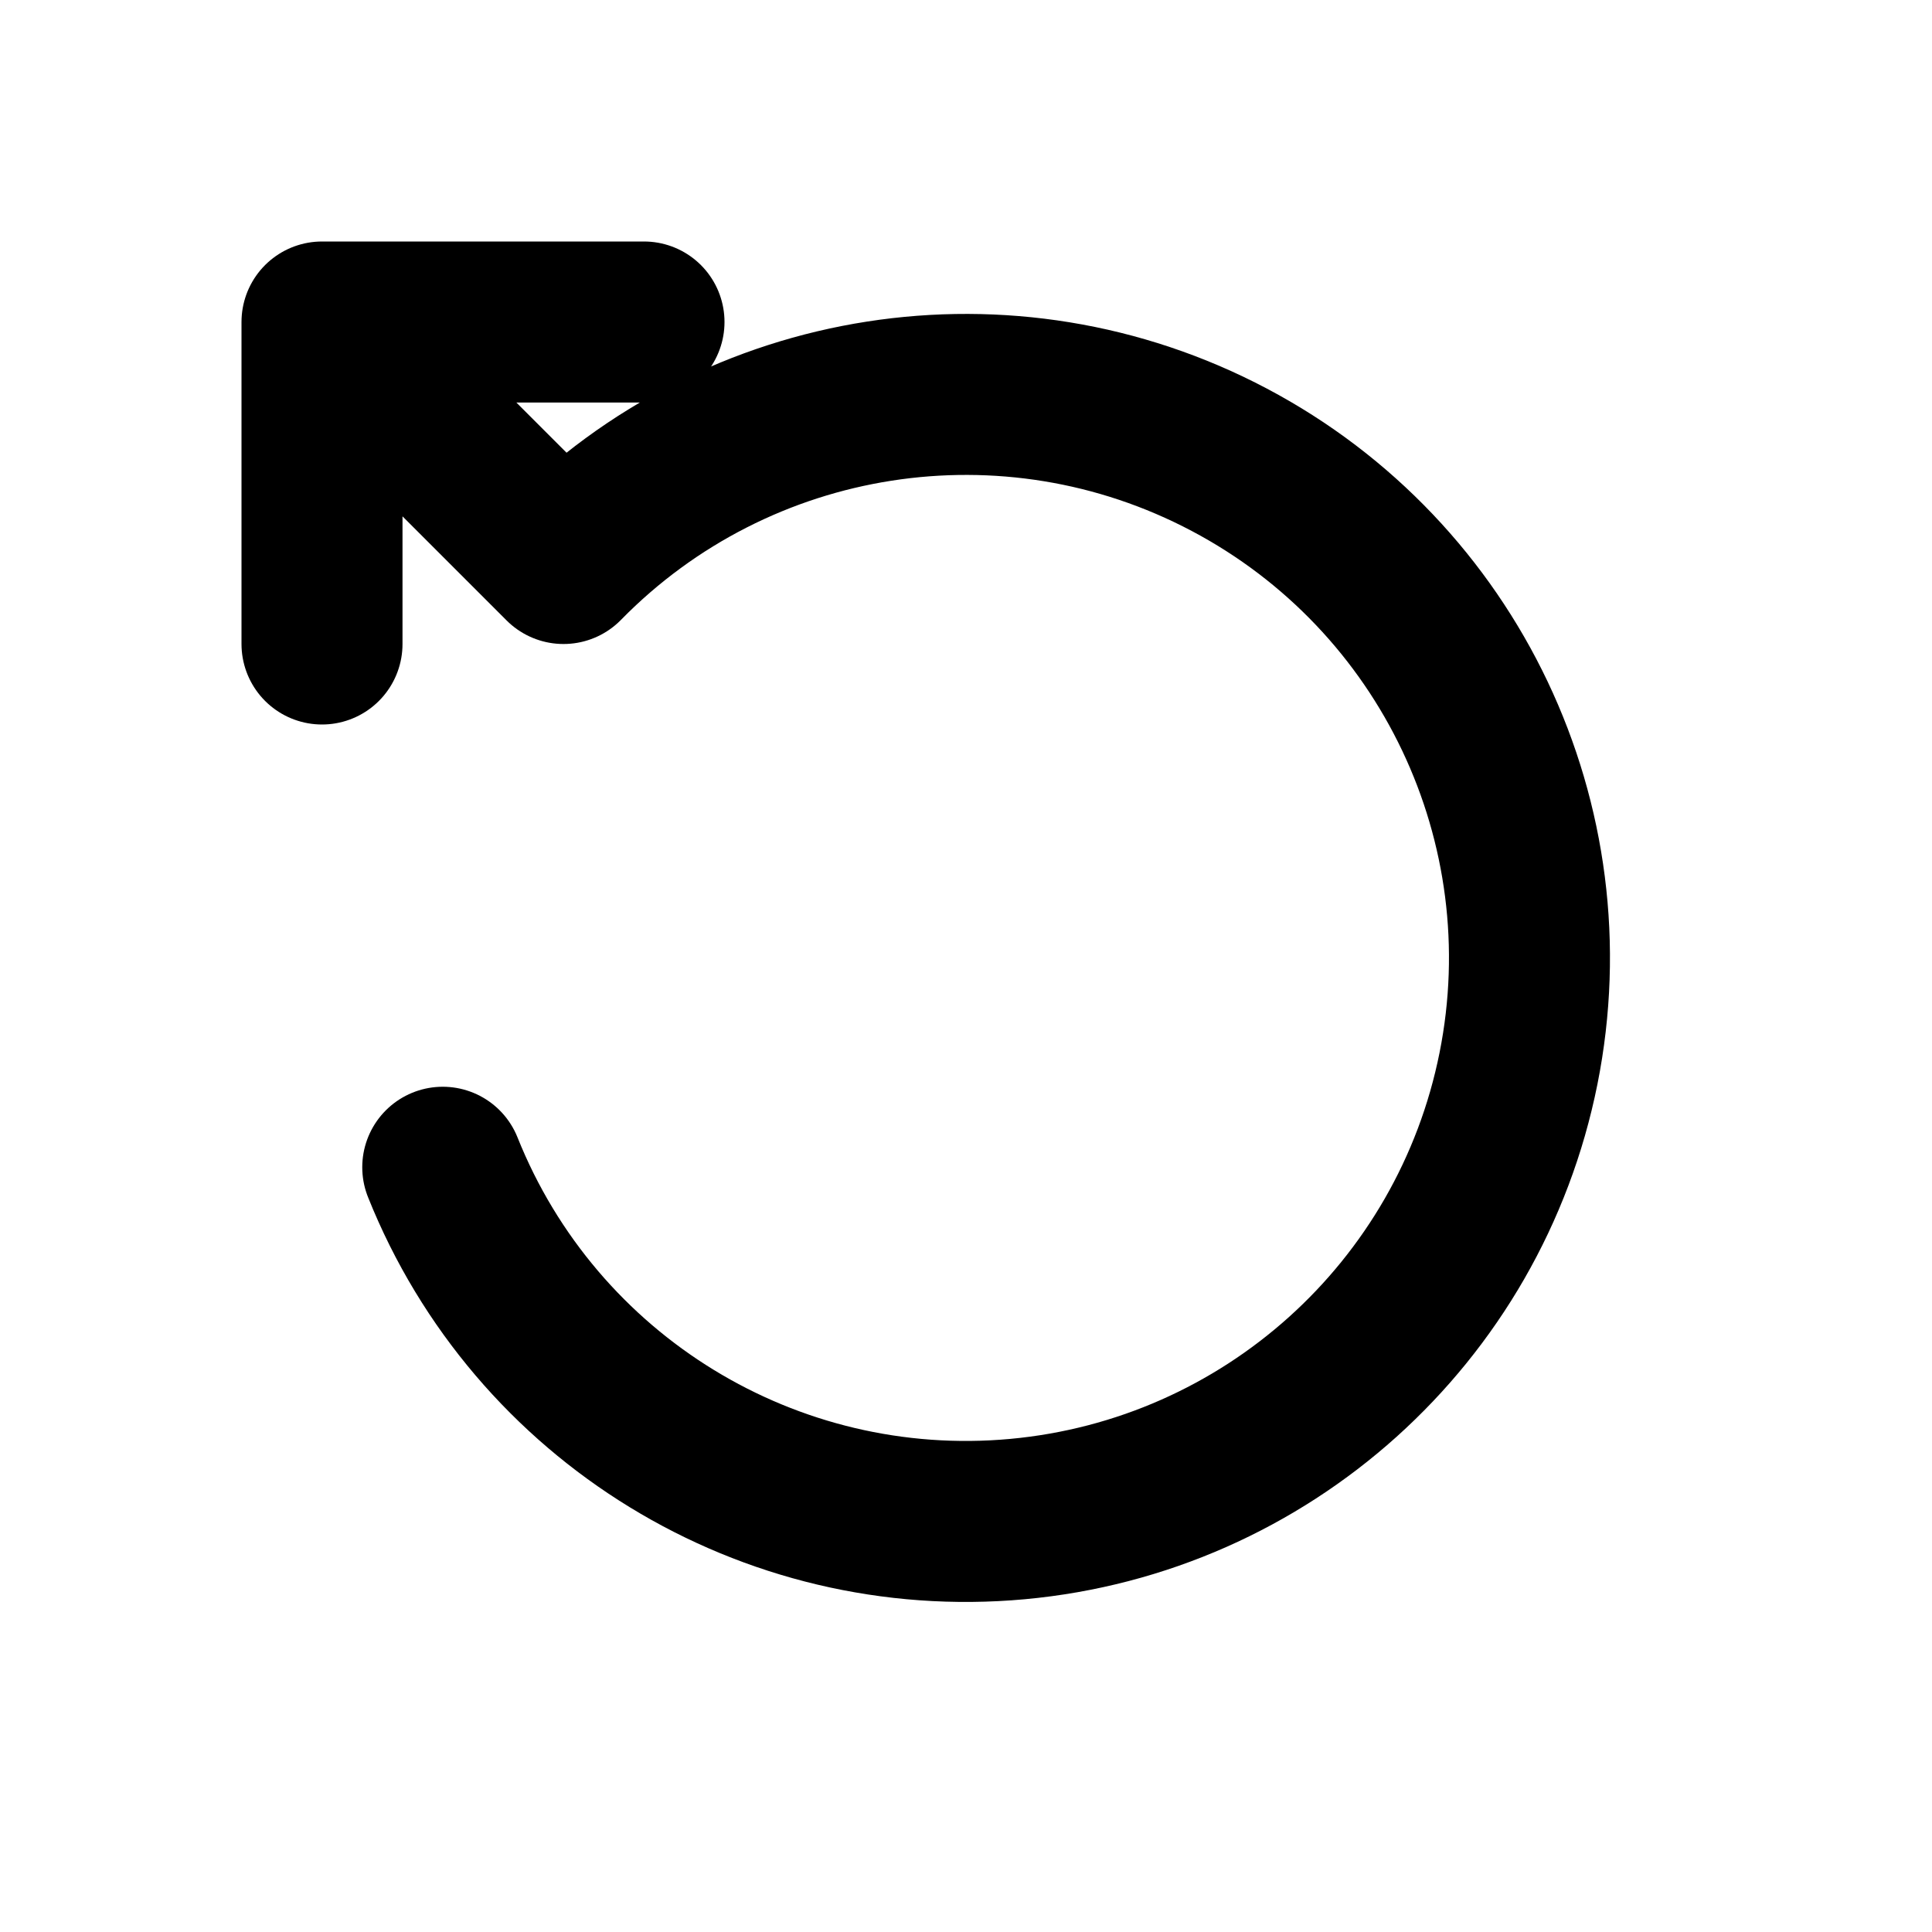
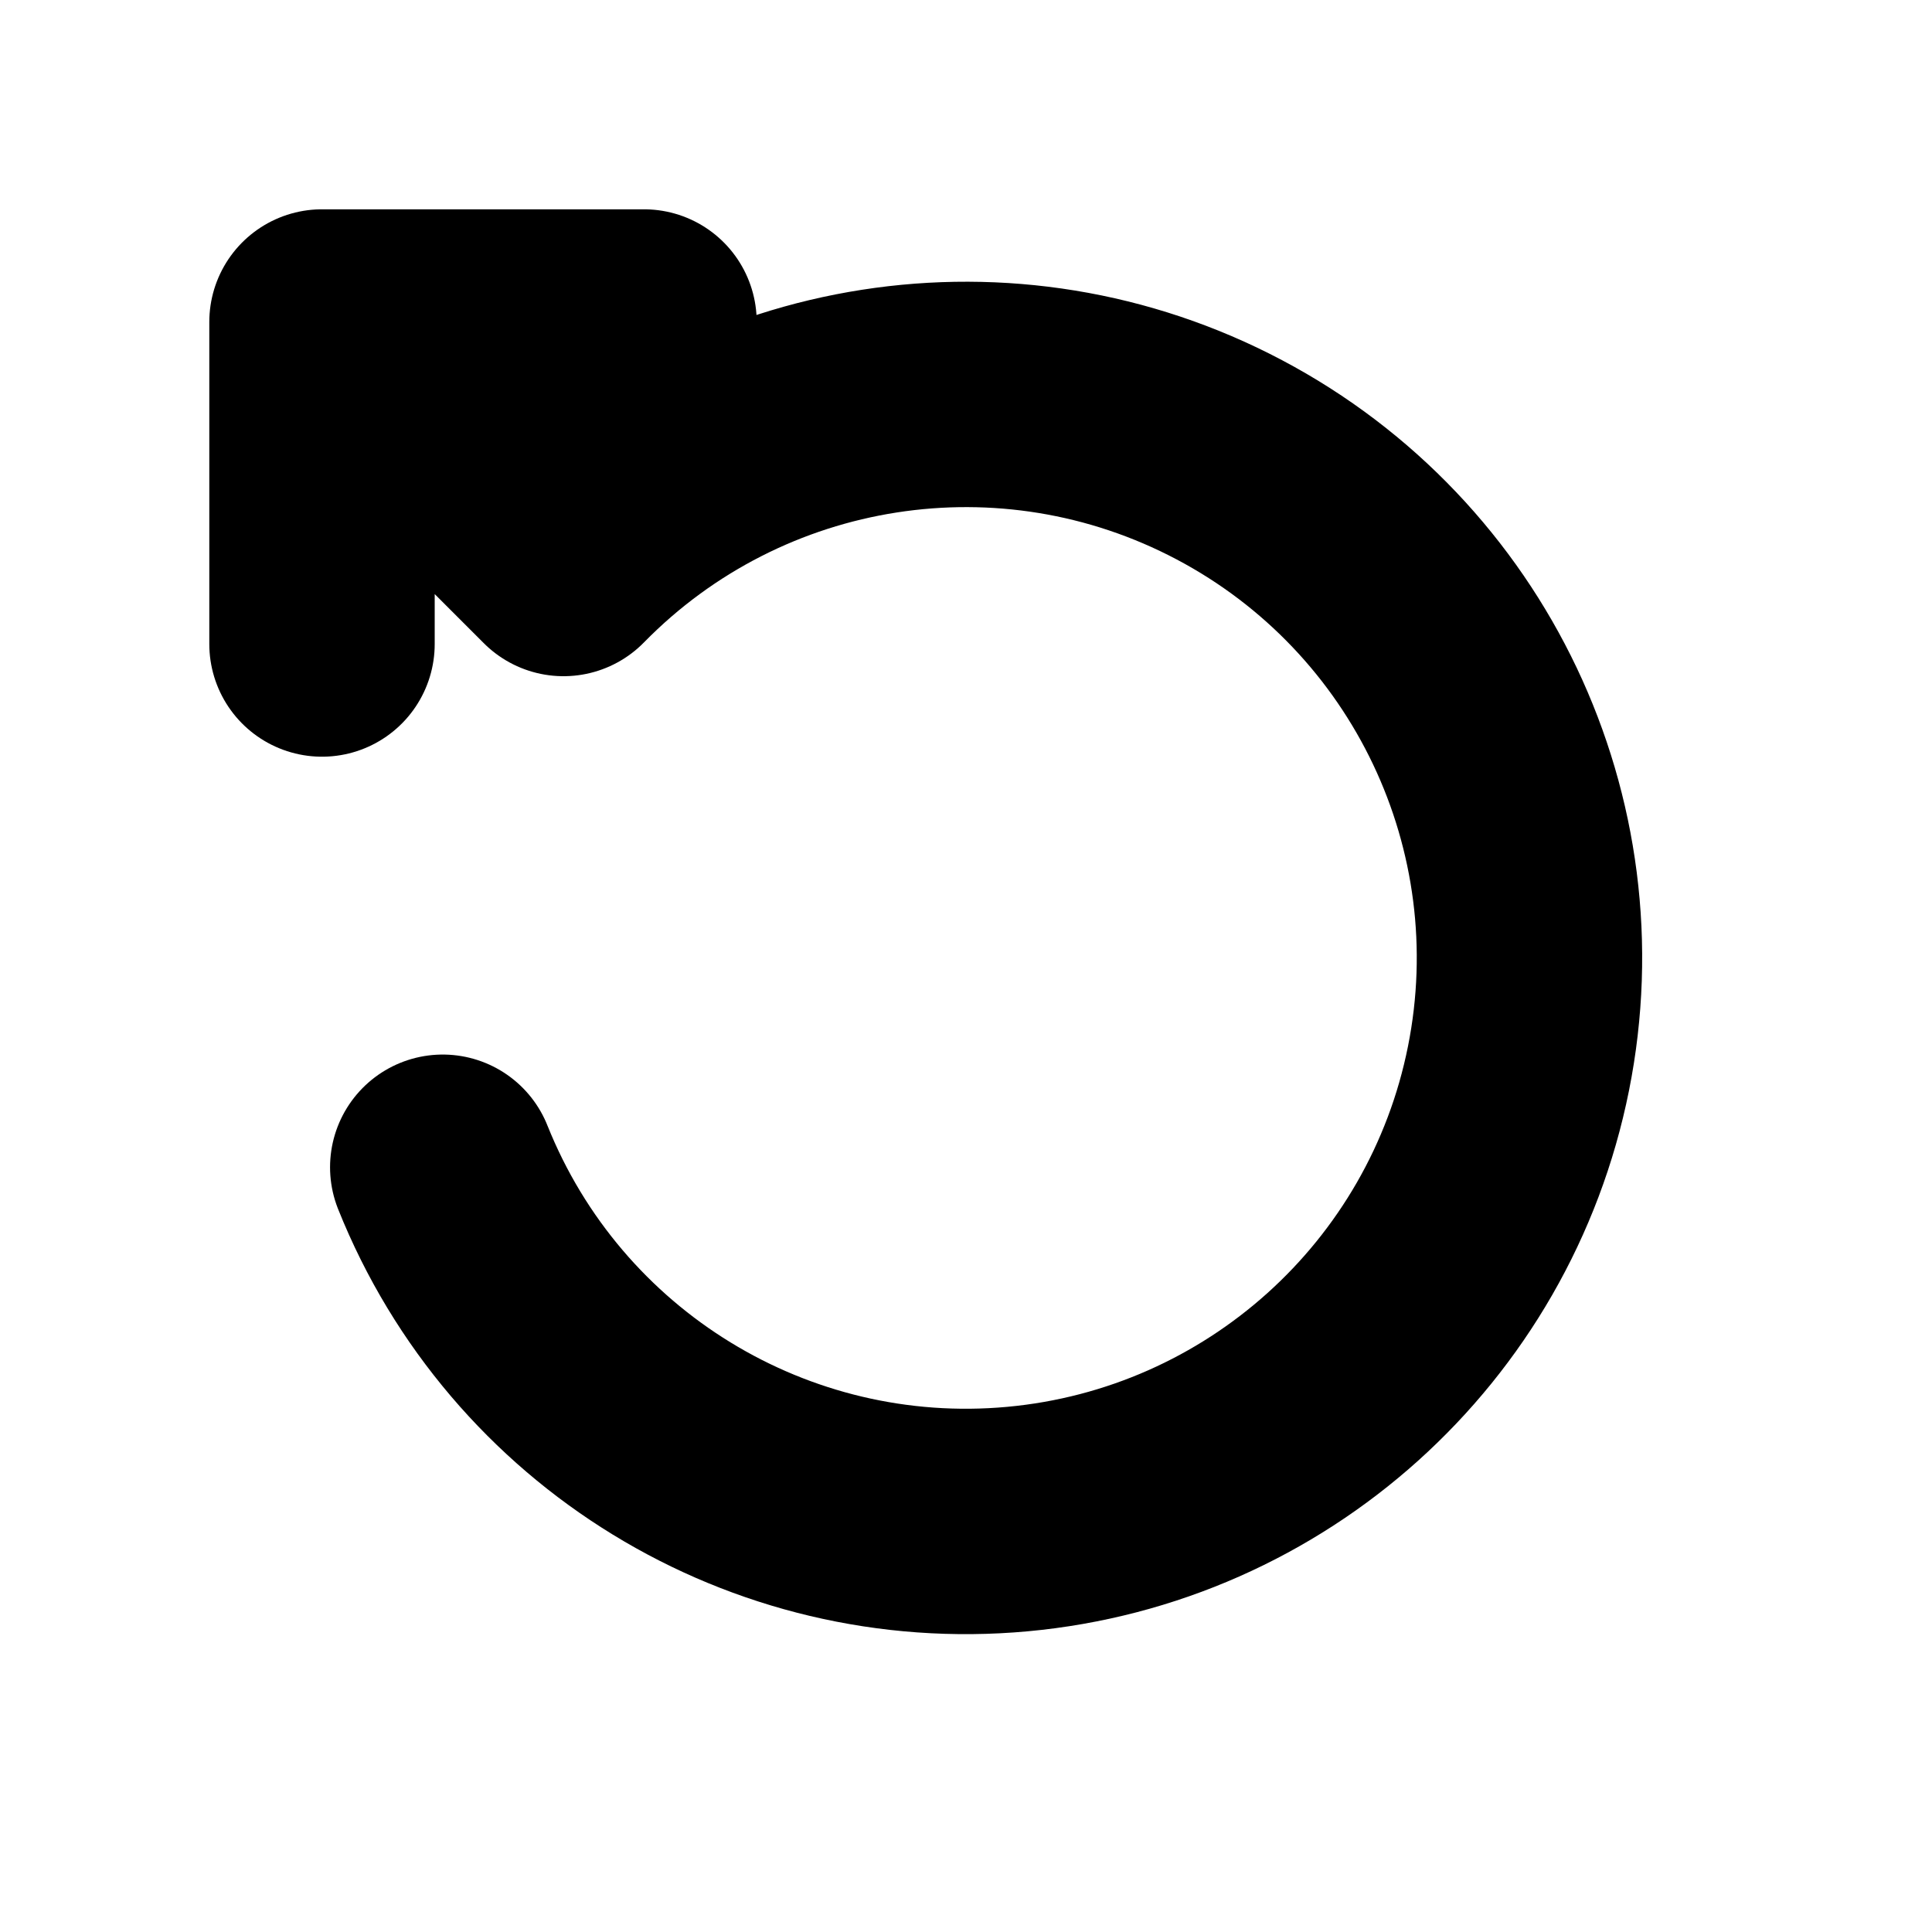
<svg xmlns="http://www.w3.org/2000/svg" viewBox="0 0 24 24">
-   <path fill="none" stroke="#000" stroke-width="2" stroke-linecap="round" stroke-linejoin="round" d="M4 8V4m0 0h4M4 4l3 3a7 7 0 1 1-1.5 7.5" />
+   <path fill="none" stroke="#000" stroke-width="2.8" stroke-linecap="round" stroke-linejoin="round" d="M4 8V4m0 0h4M4 4l3 3a7 7 0 1 1-1.5 7.5" />
</svg>
